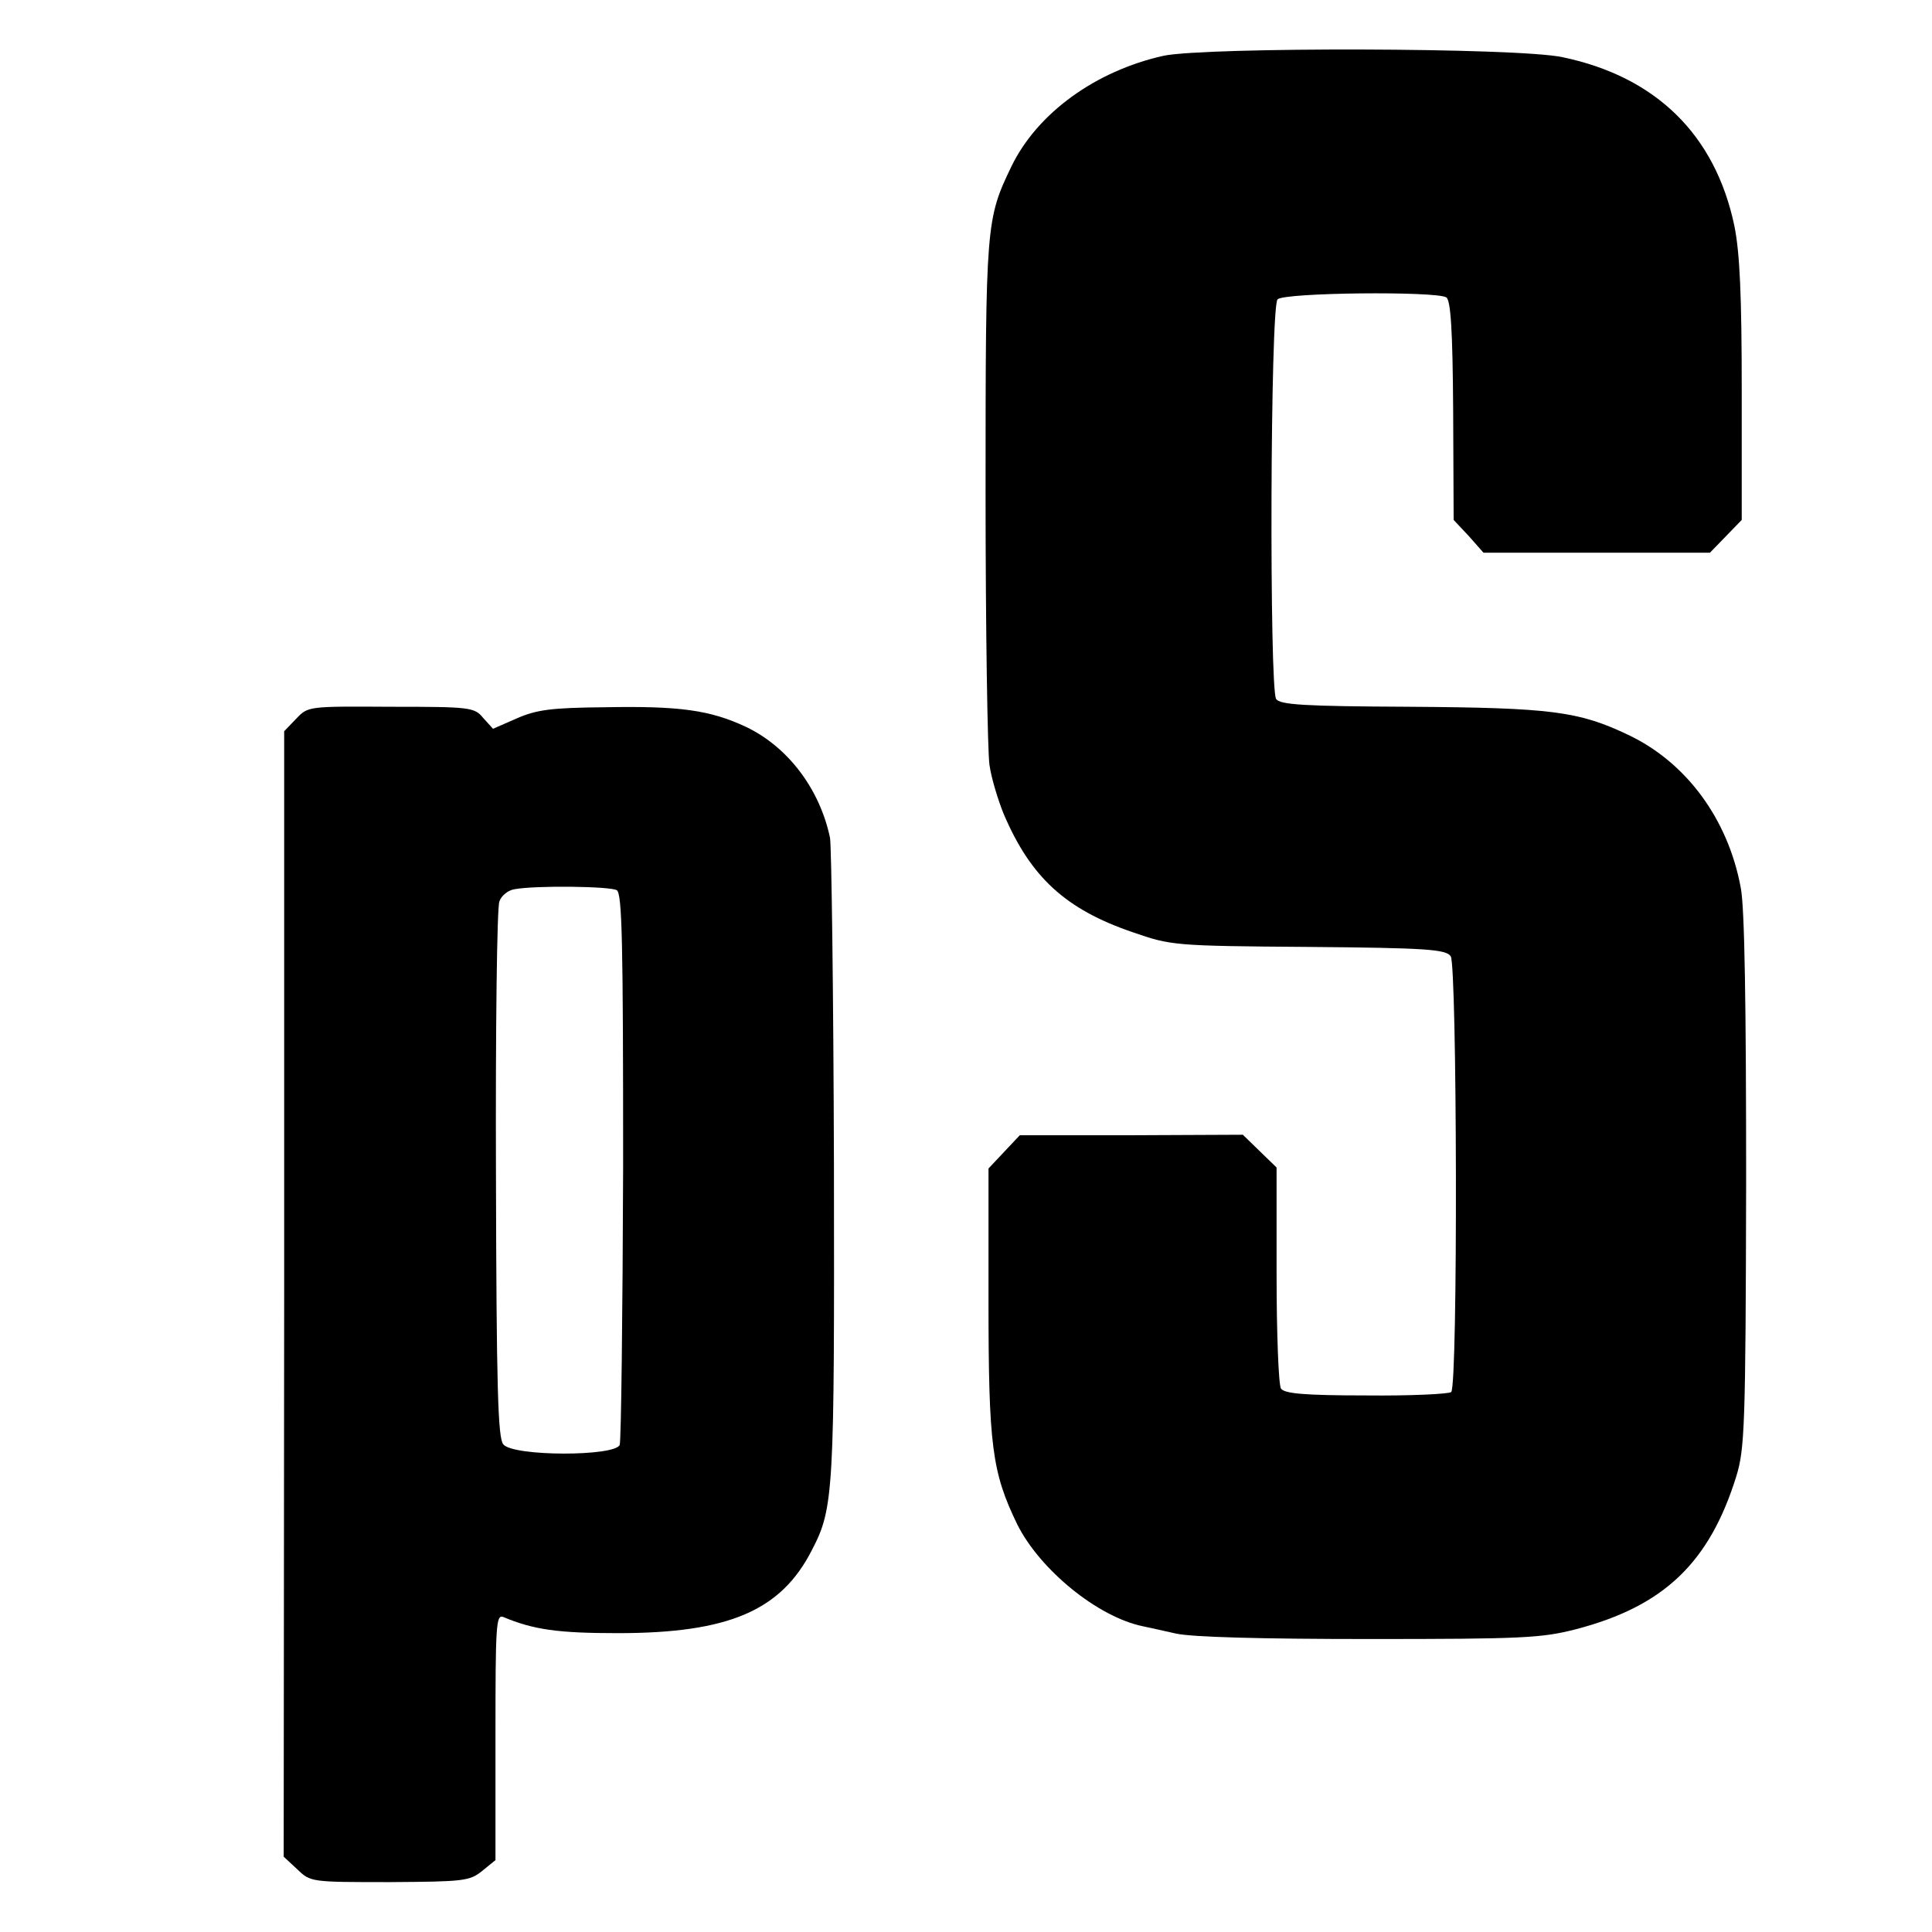
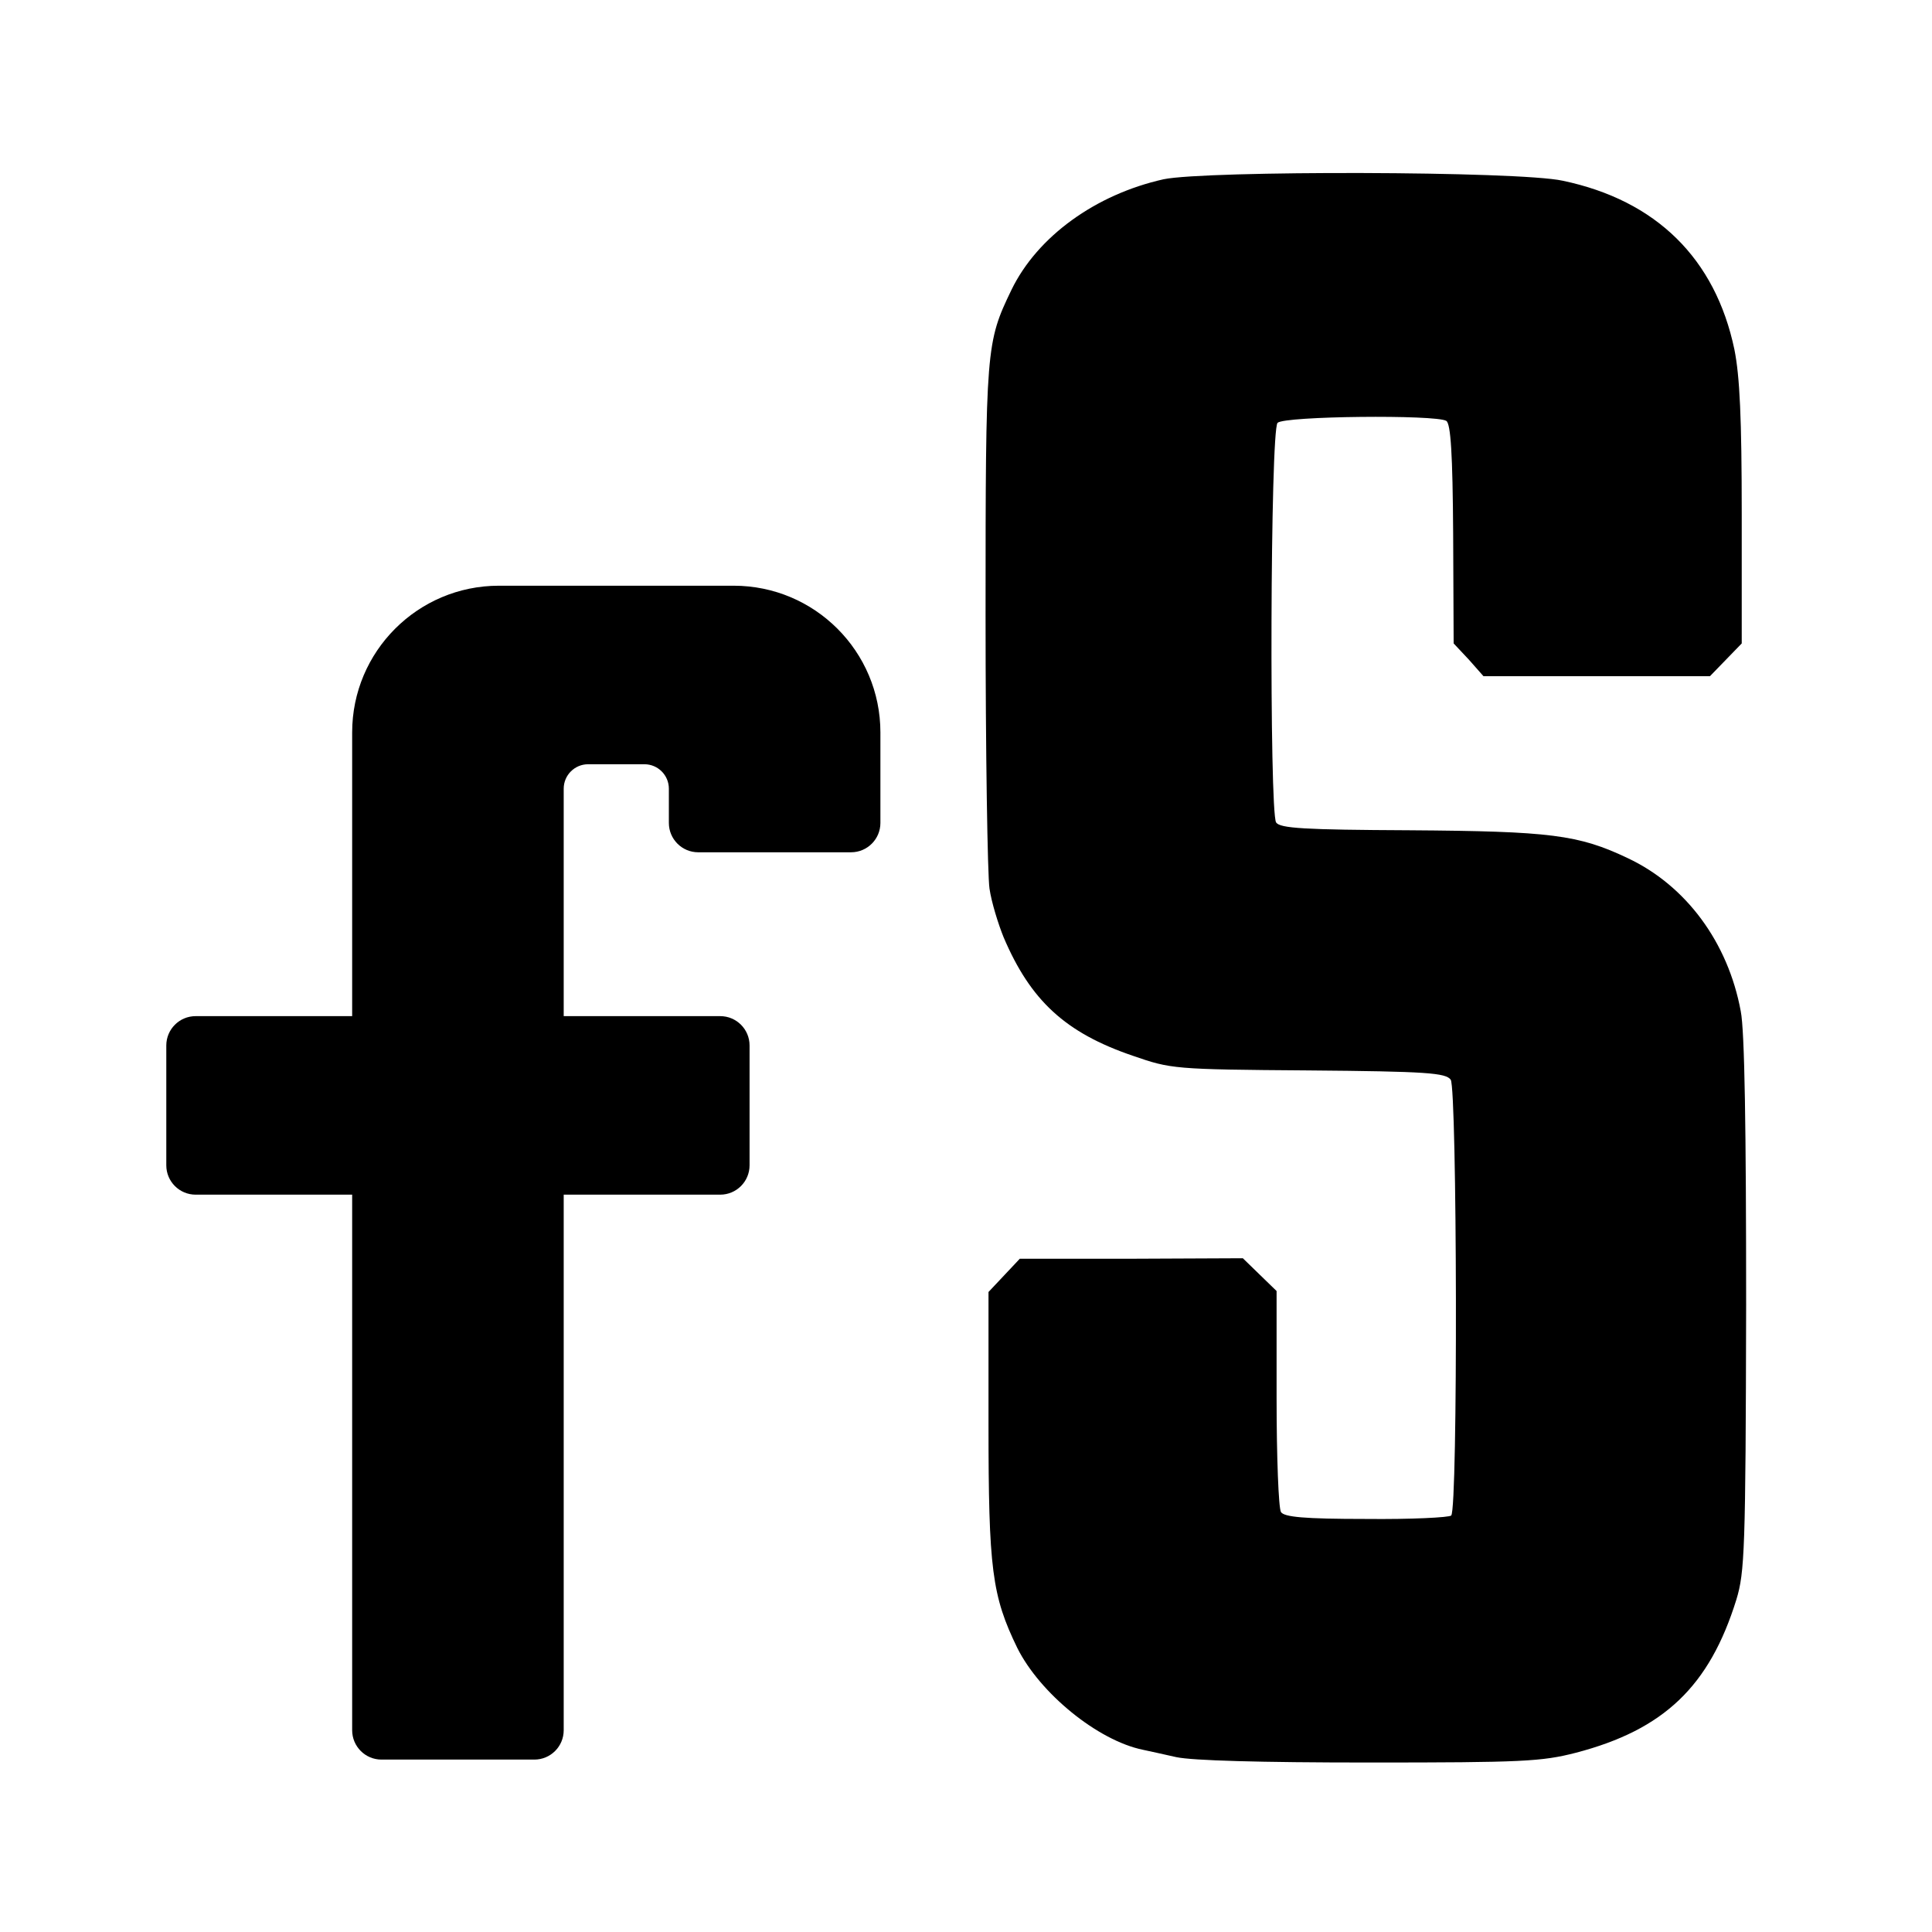
- <svg xmlns="http://www.w3.org/2000/svg" version="1.0" width="395pt" height="395pt" viewBox="0 0 395 395" preserveAspectRatio="xMidYMid meet">
-   <g transform="translate(0,395) scale(0.1,-0.1)" fill="#000000" stroke="none">
-     <path d="M2379 3836 c-139 -31 -258 -117 -311 -226 -52 -108 -53 -117 -53 -665 0 -280 4 -532 8 -559 4 -28 18 -73 29 -100 55 -129 126 -195 264 -242 78 -27 83 -28 359 -30 242 -2 281 -5 291 -19 13 -18 15 -878 1 -891 -4 -4 -82 -8 -174 -7 -128 0 -167 4 -174 14 -5 8 -9 113 -9 233 l0 219 -34 33 -35 34 -228 -1 -228 0 -32 -34 -32 -34 0 -270 c0 -297 7 -351 59 -458 46 -92 164 -189 257 -208 10 -2 41 -9 68 -15 33 -7 170 -11 395 -11 313 0 352 2 422 20 180 47 273 136 328 313 17 56 19 100 20 602 0 360 -3 561 -11 601 -26 141 -112 257 -231 313 -101 48 -158 55 -446 57 -216 1 -265 4 -273 16 -14 23 -12 802 3 817 14 14 324 17 345 4 9 -6 13 -67 14 -231 l1 -224 31 -33 30 -34 232 0 231 0 33 34 32 33 0 264 c0 197 -4 282 -15 337 -39 186 -160 305 -351 345 -91 20 -729 21 -816 3z" />
-     <path d="M606 2481 l-25 -26 0 -1151 -1 -1150 28 -26 c27 -26 28 -26 189 -26 151 1 163 2 189 23 l27 22 0 252 c0 228 1 251 16 245 62 -26 112 -33 234 -33 227 0 334 46 397 170 45 86 46 119 45 789 -1 349 -5 649 -8 667 -21 100 -86 186 -172 227 -73 34 -134 43 -290 40 -108 -1 -138 -5 -179 -23 l-48 -21 -20 22 c-18 22 -26 23 -189 23 -169 1 -169 1 -193 -24z m655 -351 c11 -7 13 -106 13 -563 -1 -305 -4 -561 -7 -571 -9 -24 -218 -24 -238 1 -11 13 -14 114 -15 552 -1 295 2 546 7 558 4 12 18 23 31 25 44 8 195 6 209 -2z" />
+ <svg xmlns="http://www.w3.org/2000/svg" version="1.1" width="395" height="395" viewBox="0 0 395 395">
+   <g transform="translate(0,25.25)" fill="#000000" stroke="none">
+     <g transform="translate(0,395) scale(0.1,-0.1)">
+       <path d="M2379 3836 c-139 -31 -258 -117 -311 -226 -52 -108 -53 -117 -53 -665 0 -280 4 -532 8 -559 4 -28 18 -73 29 -100 55 -129 126 -195 264 -242 78 -27 83 -28 359 -30 242 -2 281 -5 291 -19 13 -18 15 -878 1 -891 -4 -4 -82 -8 -174 -7 -128 0 -167 4 -174 14 -5 8 -9 113 -9 233 l0 219 -34 33 -35 34 -228 -1 -228 0 -32 -34 -32 -34 0 -270 c0 -297 7 -351 59 -458 46 -92 164 -189 257 -208 10 -2 41 -9 68 -15 33 -7 170 -11 395 -11 313 0 352 2 422 20 180 47 273 136 328 313 17 56 19 100 20 602 0 360 -3 561 -11 601 -26 141 -112 257 -231 313 -101 48 -158 55 -446 57 -216 1 -265 4 -273 16 -14 23 -12 802 3 817 14 14 324 17 345 4 9 -6 13 -67 14 -231 l1 -224 31 -33 30 -34 232 0 231 0 33 34 32 33 0 264 c0 197 -4 282 -15 337 -39 186 -160 305 -351 345 -91 20 -729 21 -816 3z" />
+     </g>
+     <path d="M 102.0,94.5 H 150 A 30 30 0 0 1 180,124.5 V 143.0 A 6.0 6.0 0 0 1 174.0,149.0 H 142.75 A 6.0 6.0 0 0 1 136.75,143.0 V 136.0 A 5 5 0 0 0 131.75,131.0 H 120.25 A 5 5 0 0 0 115.25,136.0 V 182.5 H 147.25 A 6.0 6.0 0 0 1 153.25,188.5 V 213.0 A 6.0 6.0 0 0 1 147.25,219.0 H 115.25 V 328.5 A 6.0 6.0 0 0 1 109.25,334.5 H 78.0 A 6.0 6.0 0 0 1 72,328.5 V 219.0 H 40.0 A 6.0 6.0 0 0 1 34,213.0 V 188.5 A 6.0 6.0 0 0 1 40.0,182.5 H 72 V 124.5 A 30.0 30.0 0 0 1 102.0,94.5 Z" />
  </g>
</svg>
